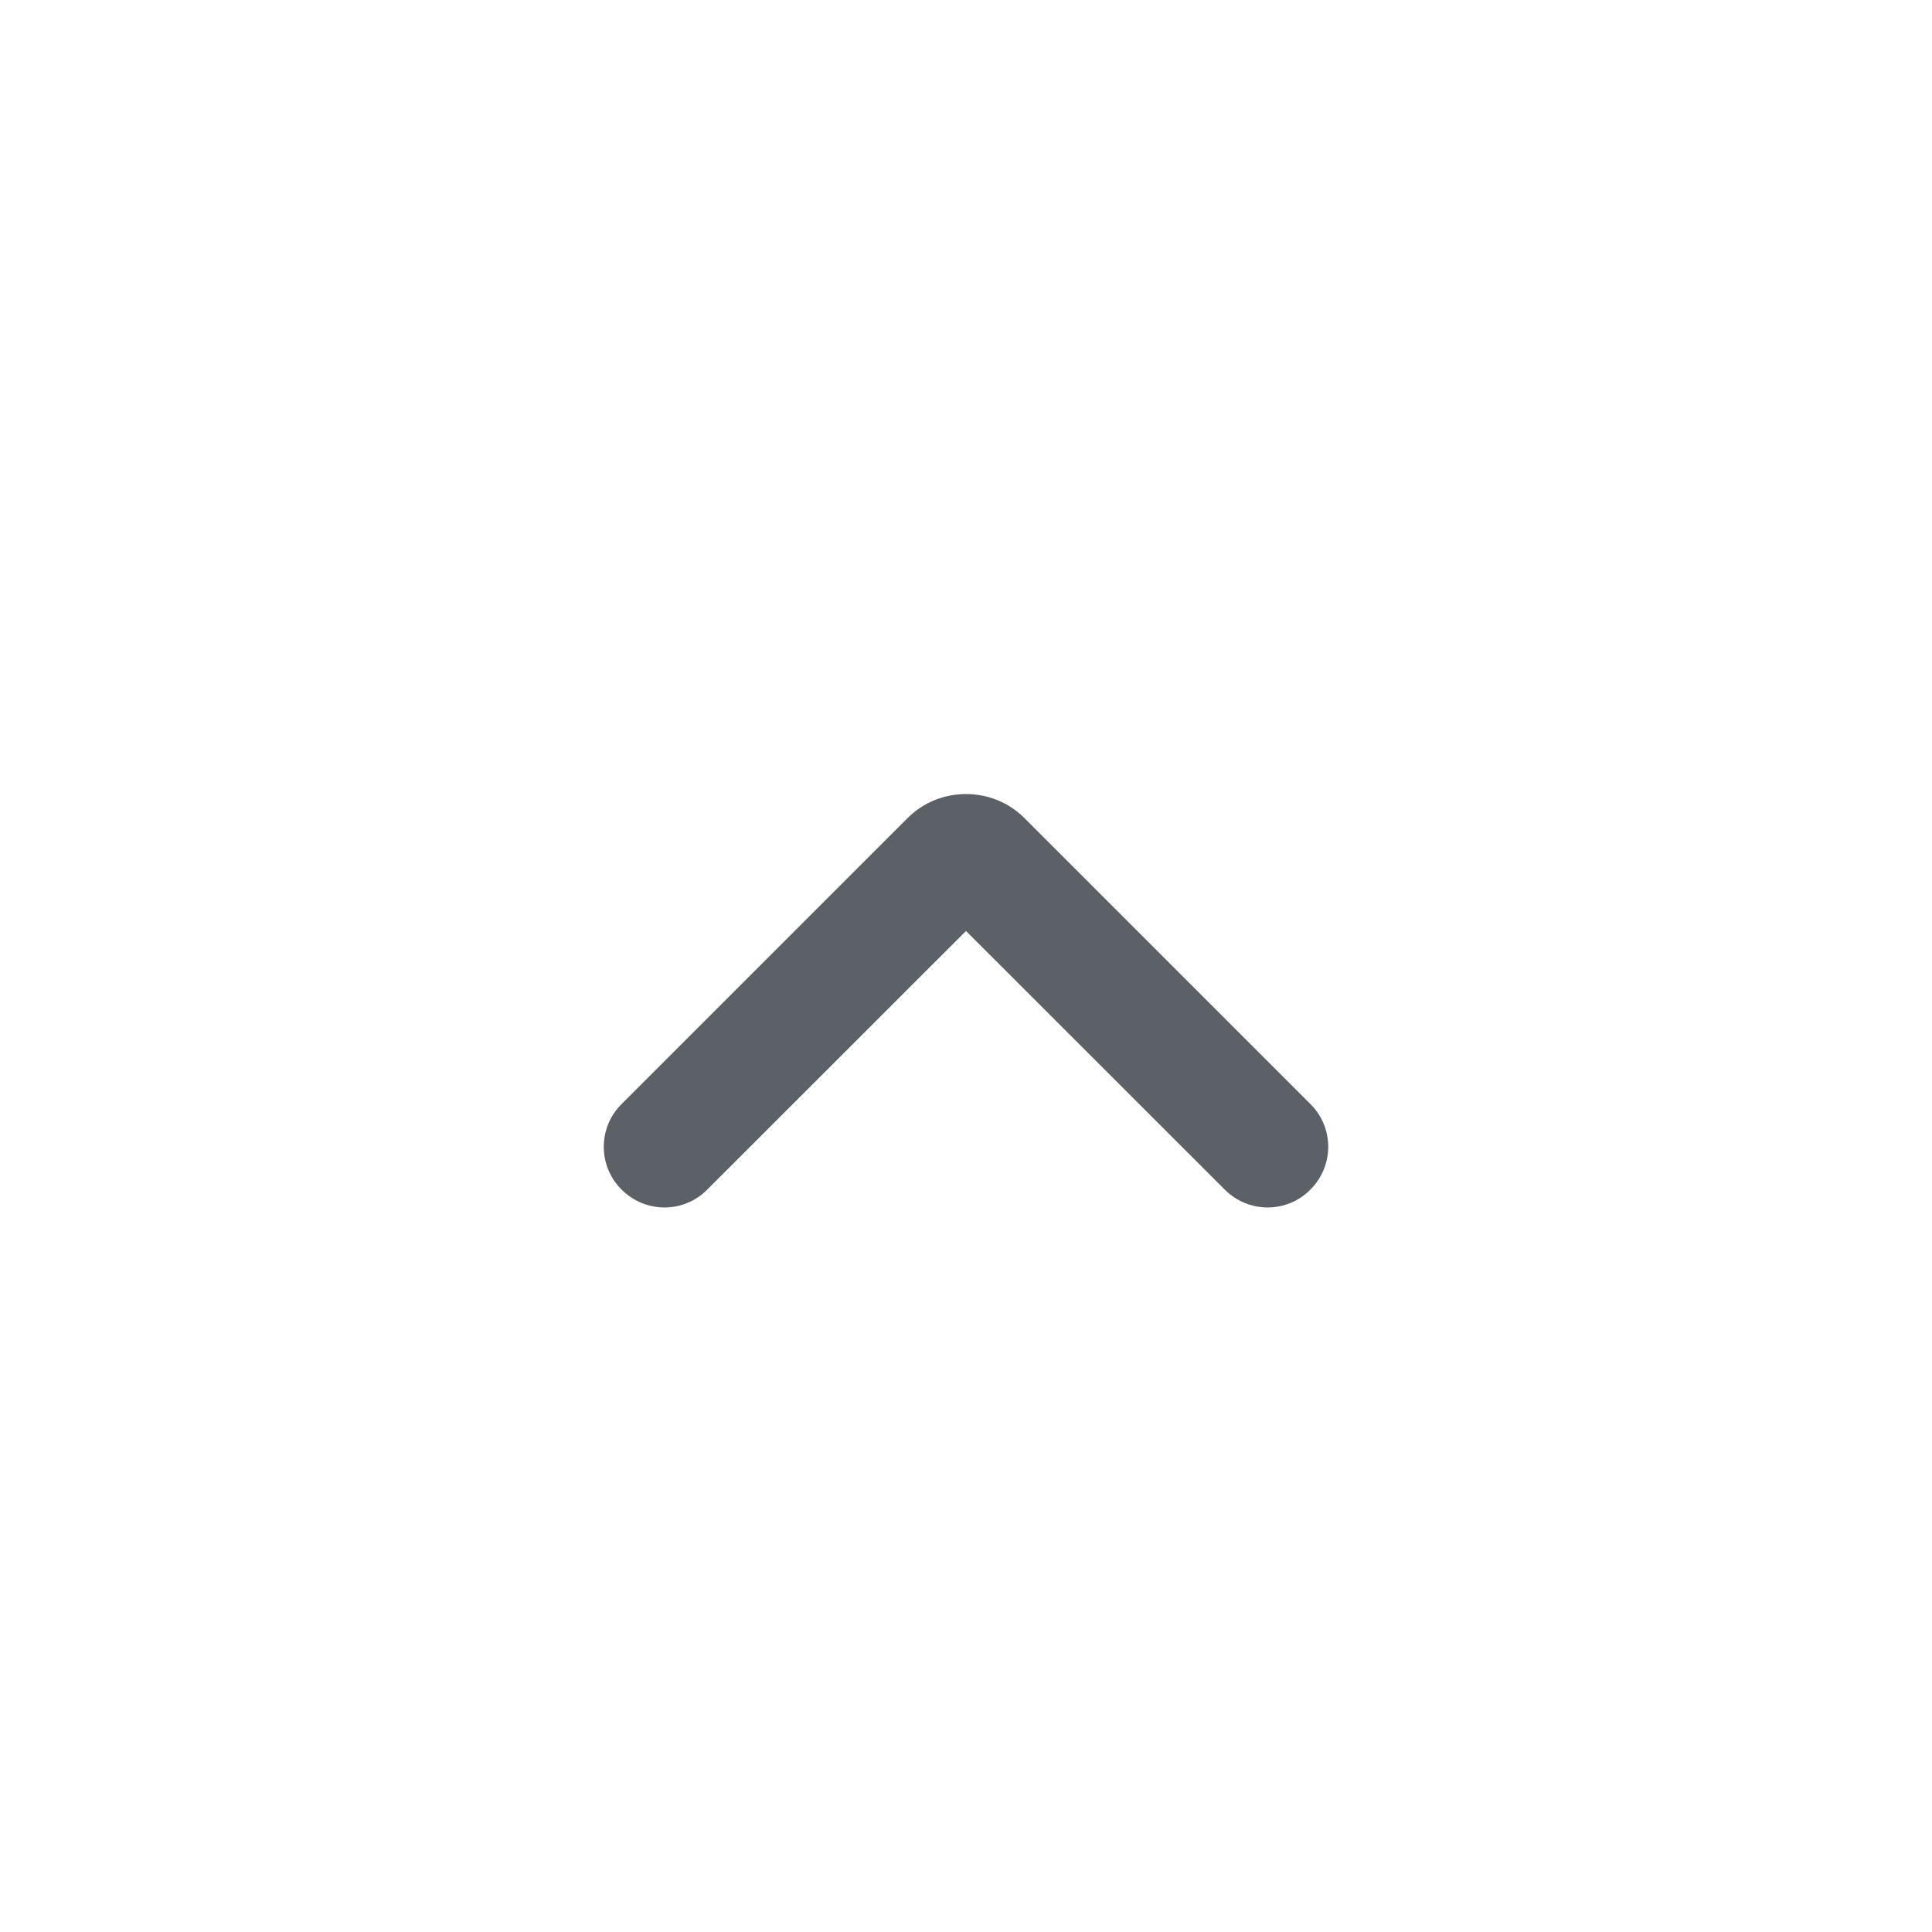
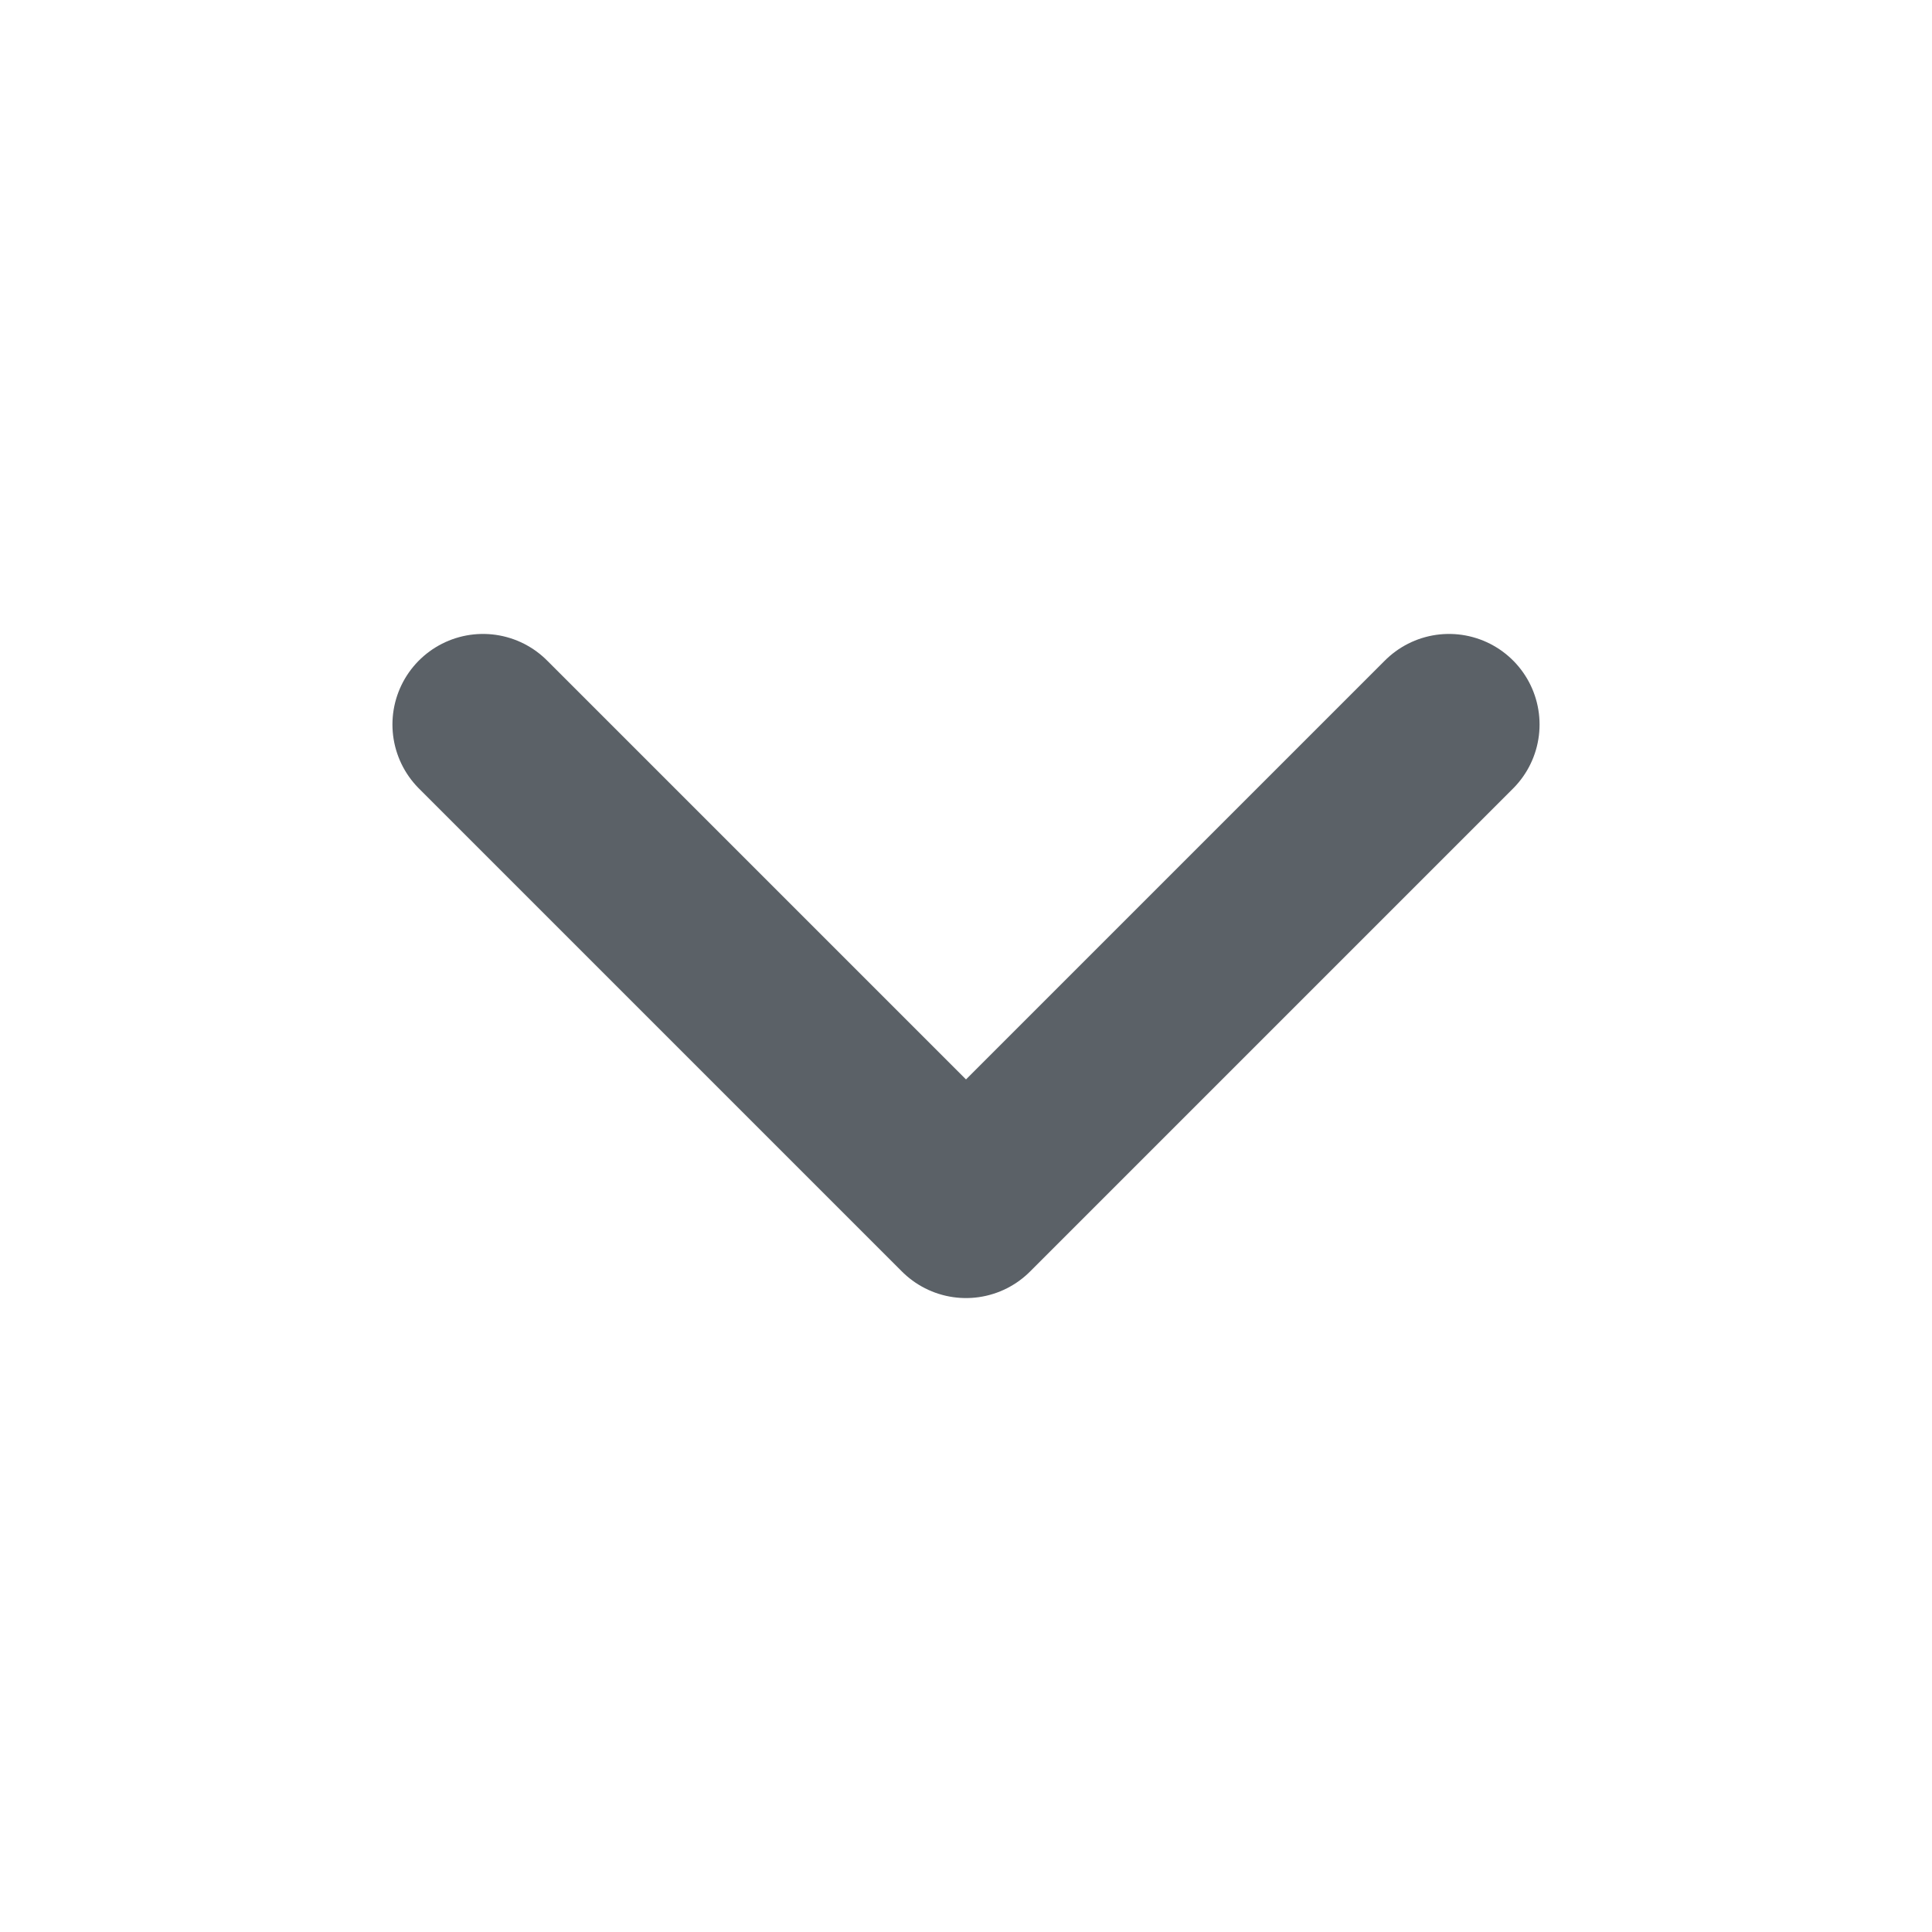
<svg xmlns="http://www.w3.org/2000/svg" width="16px" height="16px" viewBox="0 0 16 16" version="1.1">
-   <g id="V1.0版" stroke="none" stroke-width="1" fill="none" fill-rule="evenodd">
-     <g id="红熊空间-记忆管理-忆溯引擎" transform="translate(-878, -666)" fill="#5B6167" fill-rule="nonzero">
-       <g id="存储层模块" transform="translate(256, 648)">
-         <g id="编组-3" transform="translate(569, 16)">
-           <g id="下拉备份" transform="translate(61, 10) scale(1, -1) translate(-61, -10)translate(53, 2)">
-             <rect id="矩形" opacity="0" x="0" y="0" width="16" height="16" />
-             <path d="M8,9.424 C7.823,9.424 7.648,9.358 7.514,9.223 L5.148,6.857 C4.951,6.662 4.951,6.343 5.148,6.148 C5.345,5.951 5.662,5.951 5.857,6.148 L8,8.29 L10.143,6.148 C10.34,5.951 10.657,5.951 10.852,6.148 C11.049,6.345 11.049,6.662 10.852,6.857 L8.486,9.223 C8.352,9.358 8.177,9.424 8,9.424 Z" id="路径" />
+   <g id="空间里层页面优化" stroke="none" stroke-width="1" fill="none" fill-rule="evenodd">
+     <g id="记忆库-个人记忆-短期记忆" transform="translate(-662, -336)">
+       <g id="编组-13" transform="translate(12, 166)">
+         <g id="编组-5备份-3" transform="translate(12, 54)">
+           <g id="编组-12" transform="translate(12, 104)">
+             <g id="下拉" transform="translate(626, 12)">
+               <rect id="矩形" opacity="0.237" fill-rule="nonzero" x="0" y="0" width="16" height="16" />
+               <polyline id="路径" stroke="#5B6167" stroke-width="1.5" stroke-linecap="round" stroke-linejoin="round" points="12 6 8 10 4 6" />
+             </g>
          </g>
        </g>
      </g>
    </g>
  </g>
</svg>
